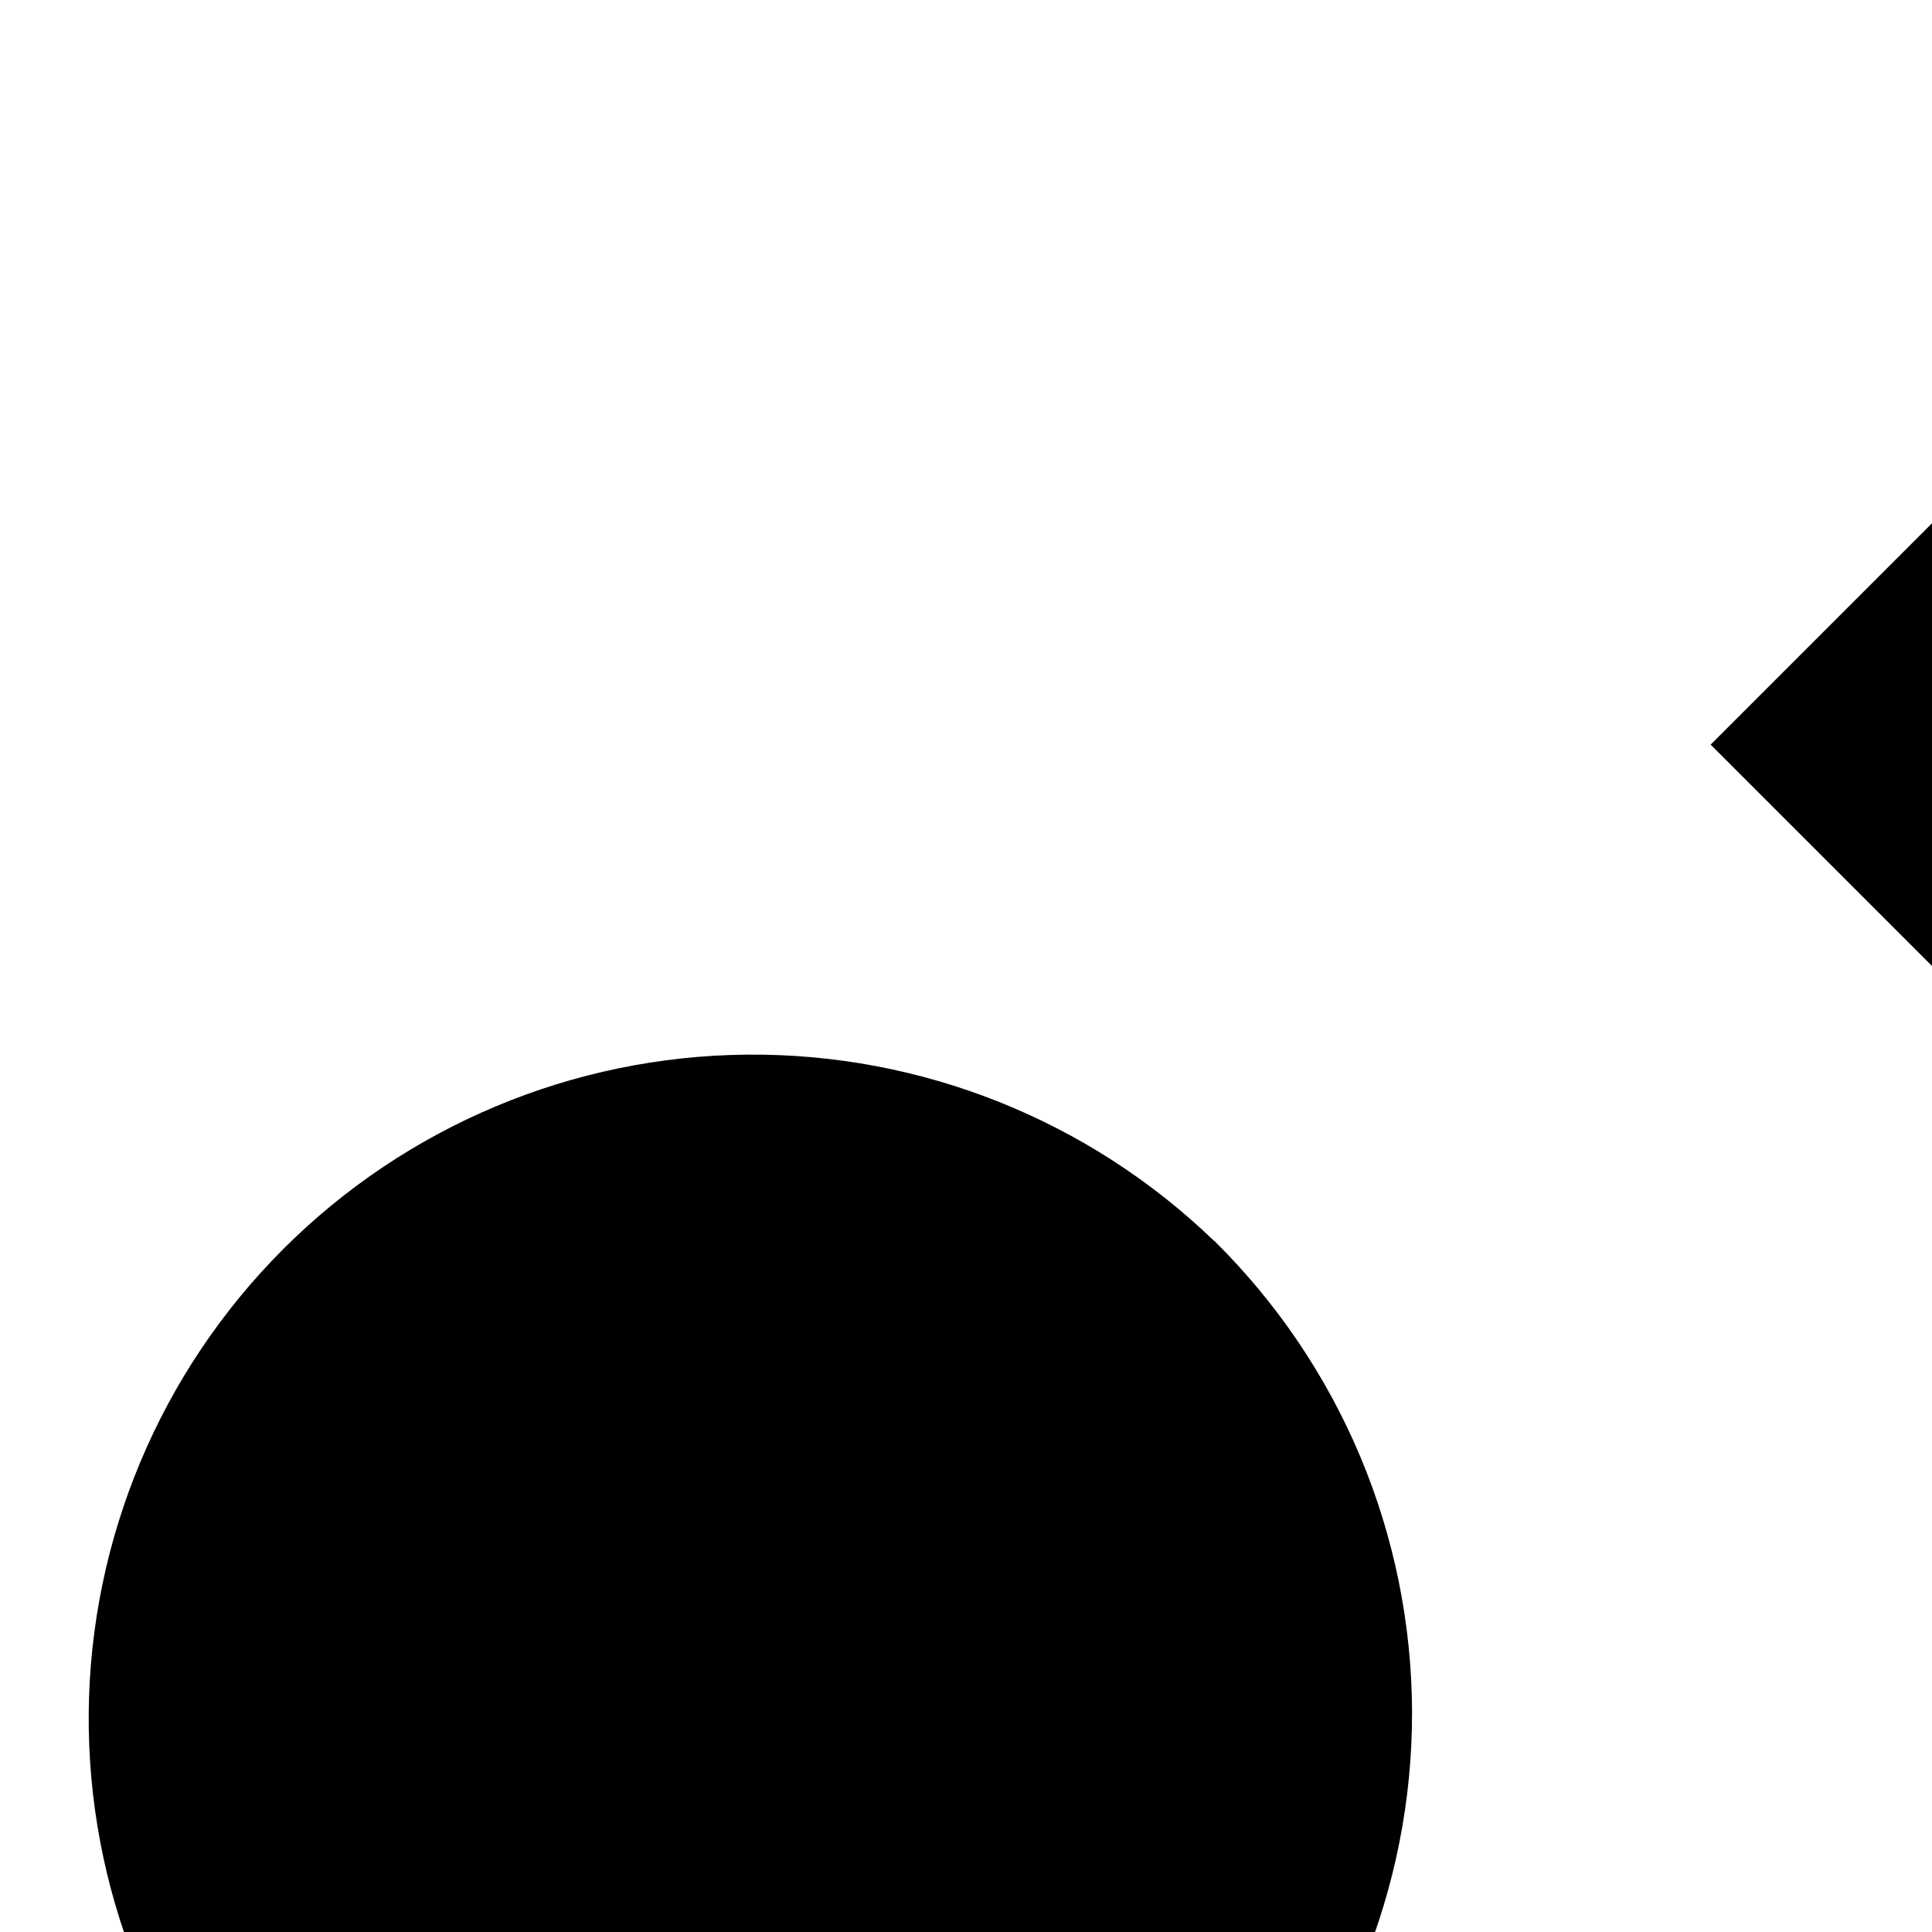
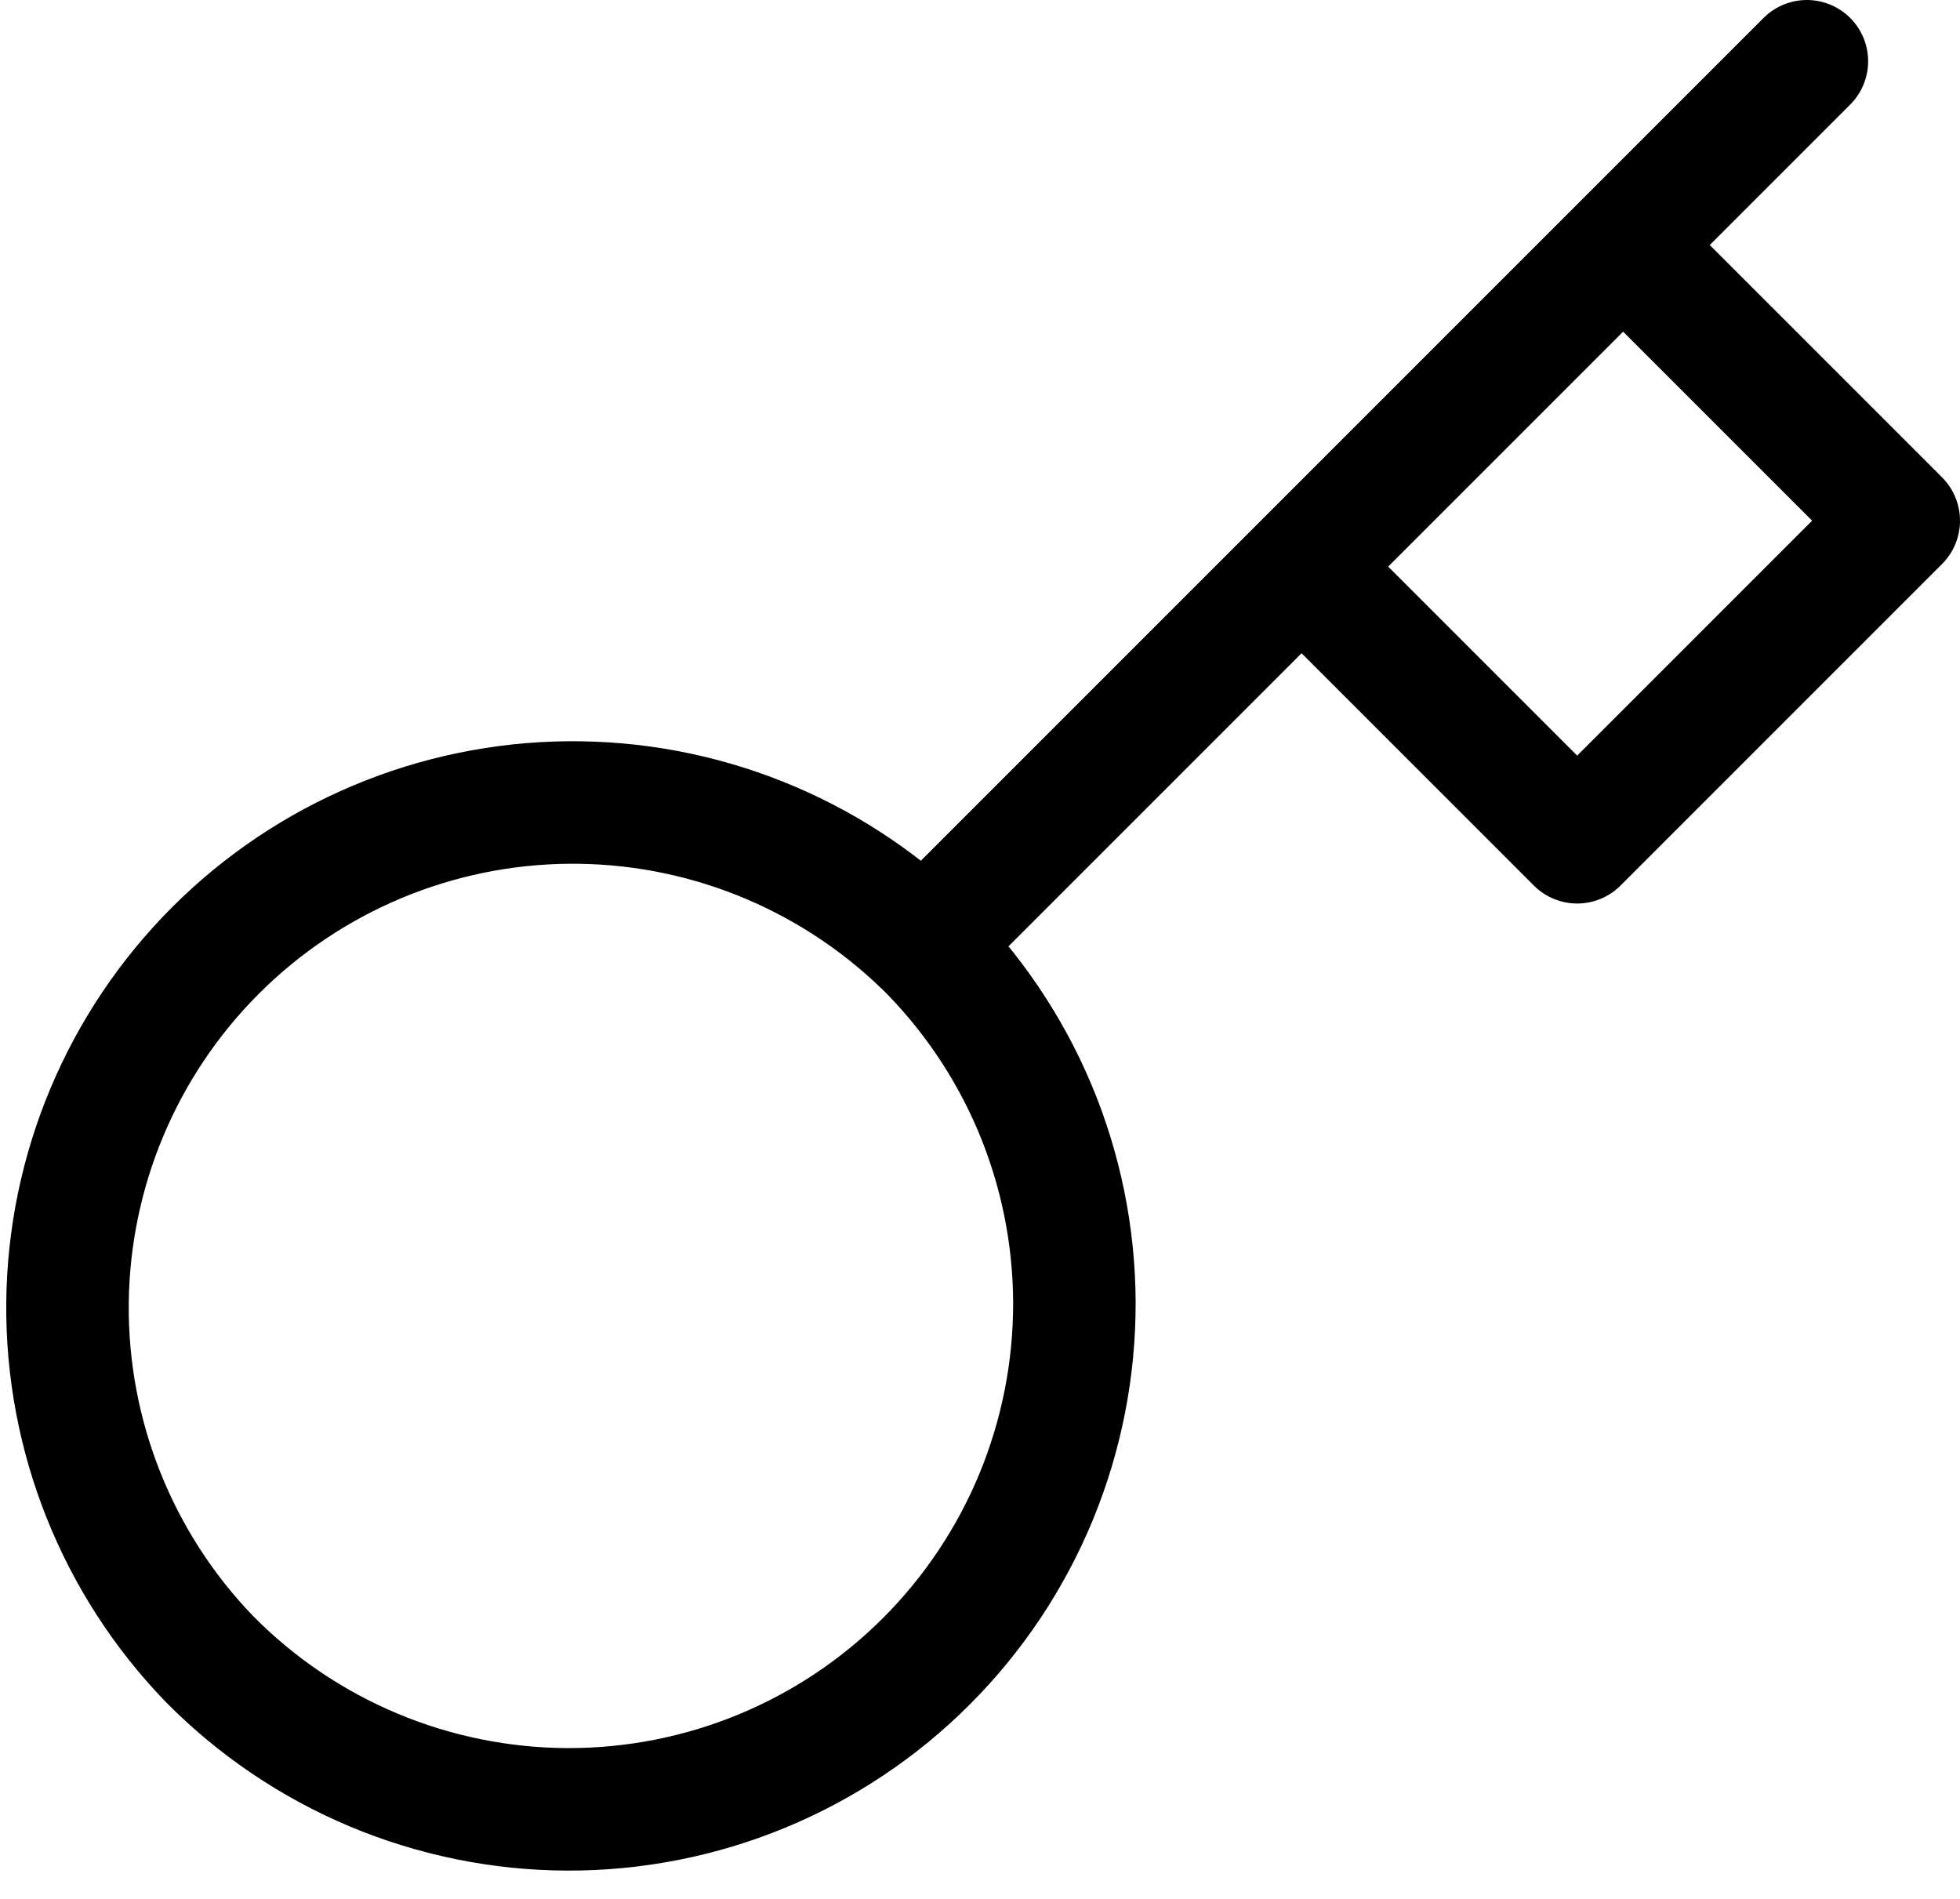
- <svg xmlns="http://www.w3.org/2000/svg" viewBox="0 0 24 24" fill="currentColor">
-   <path d="M21.25 9.25L26.5 4M29.5 1L26.5 4L29.5 1ZM15.085 15.415C15.859 16.179 16.475 17.089 16.897 18.092C17.318 19.095 17.537 20.172 17.541 21.26C17.544 22.348 17.332 23.426 16.918 24.432C16.503 25.438 15.893 26.352 15.124 27.121C14.355 27.891 13.441 28.5 12.435 28.915C11.429 29.33 10.351 29.541 9.263 29.538C8.175 29.534 7.098 29.315 6.095 28.894C5.092 28.472 4.182 27.857 3.418 27.082C1.915 25.526 1.084 23.442 1.102 21.279C1.121 19.116 1.989 17.047 3.518 15.517C5.048 13.987 7.117 13.12 9.28 13.101C11.444 13.082 13.527 13.914 15.083 15.416L15.085 15.415ZM15.085 15.415L21.25 9.25L15.085 15.415ZM21.25 9.25L25.75 13.75L31 8.5L26.5 4L21.25 9.25Z" />
+ <svg xmlns="http://www.w3.org/2000/svg" viewBox="0 0 32 31" fill="none">
+   <path d="M21.25 9.25L26.5 4M29.5 1L26.5 4L29.5 1ZM15.085 15.415C15.859 16.179 16.475 17.089 16.897 18.092C17.318 19.095 17.537 20.172 17.541 21.26C17.544 22.348 17.332 23.426 16.918 24.432C16.503 25.438 15.893 26.352 15.124 27.121C14.355 27.891 13.441 28.5 12.435 28.915C11.429 29.33 10.351 29.541 9.263 29.538C8.175 29.534 7.098 29.315 6.095 28.894C5.092 28.472 4.182 27.857 3.418 27.082C1.915 25.526 1.084 23.442 1.102 21.279C1.121 19.116 1.989 17.047 3.518 15.517C5.048 13.987 7.117 13.12 9.28 13.101C11.444 13.082 13.527 13.914 15.083 15.416L15.085 15.415ZM15.085 15.415L21.25 9.25L15.085 15.415ZM21.25 9.25L25.75 13.75L31 8.5L26.5 4L21.25 9.25Z" stroke="currentColor" stroke-width="2" stroke-linecap="round" stroke-linejoin="round" />
</svg>
